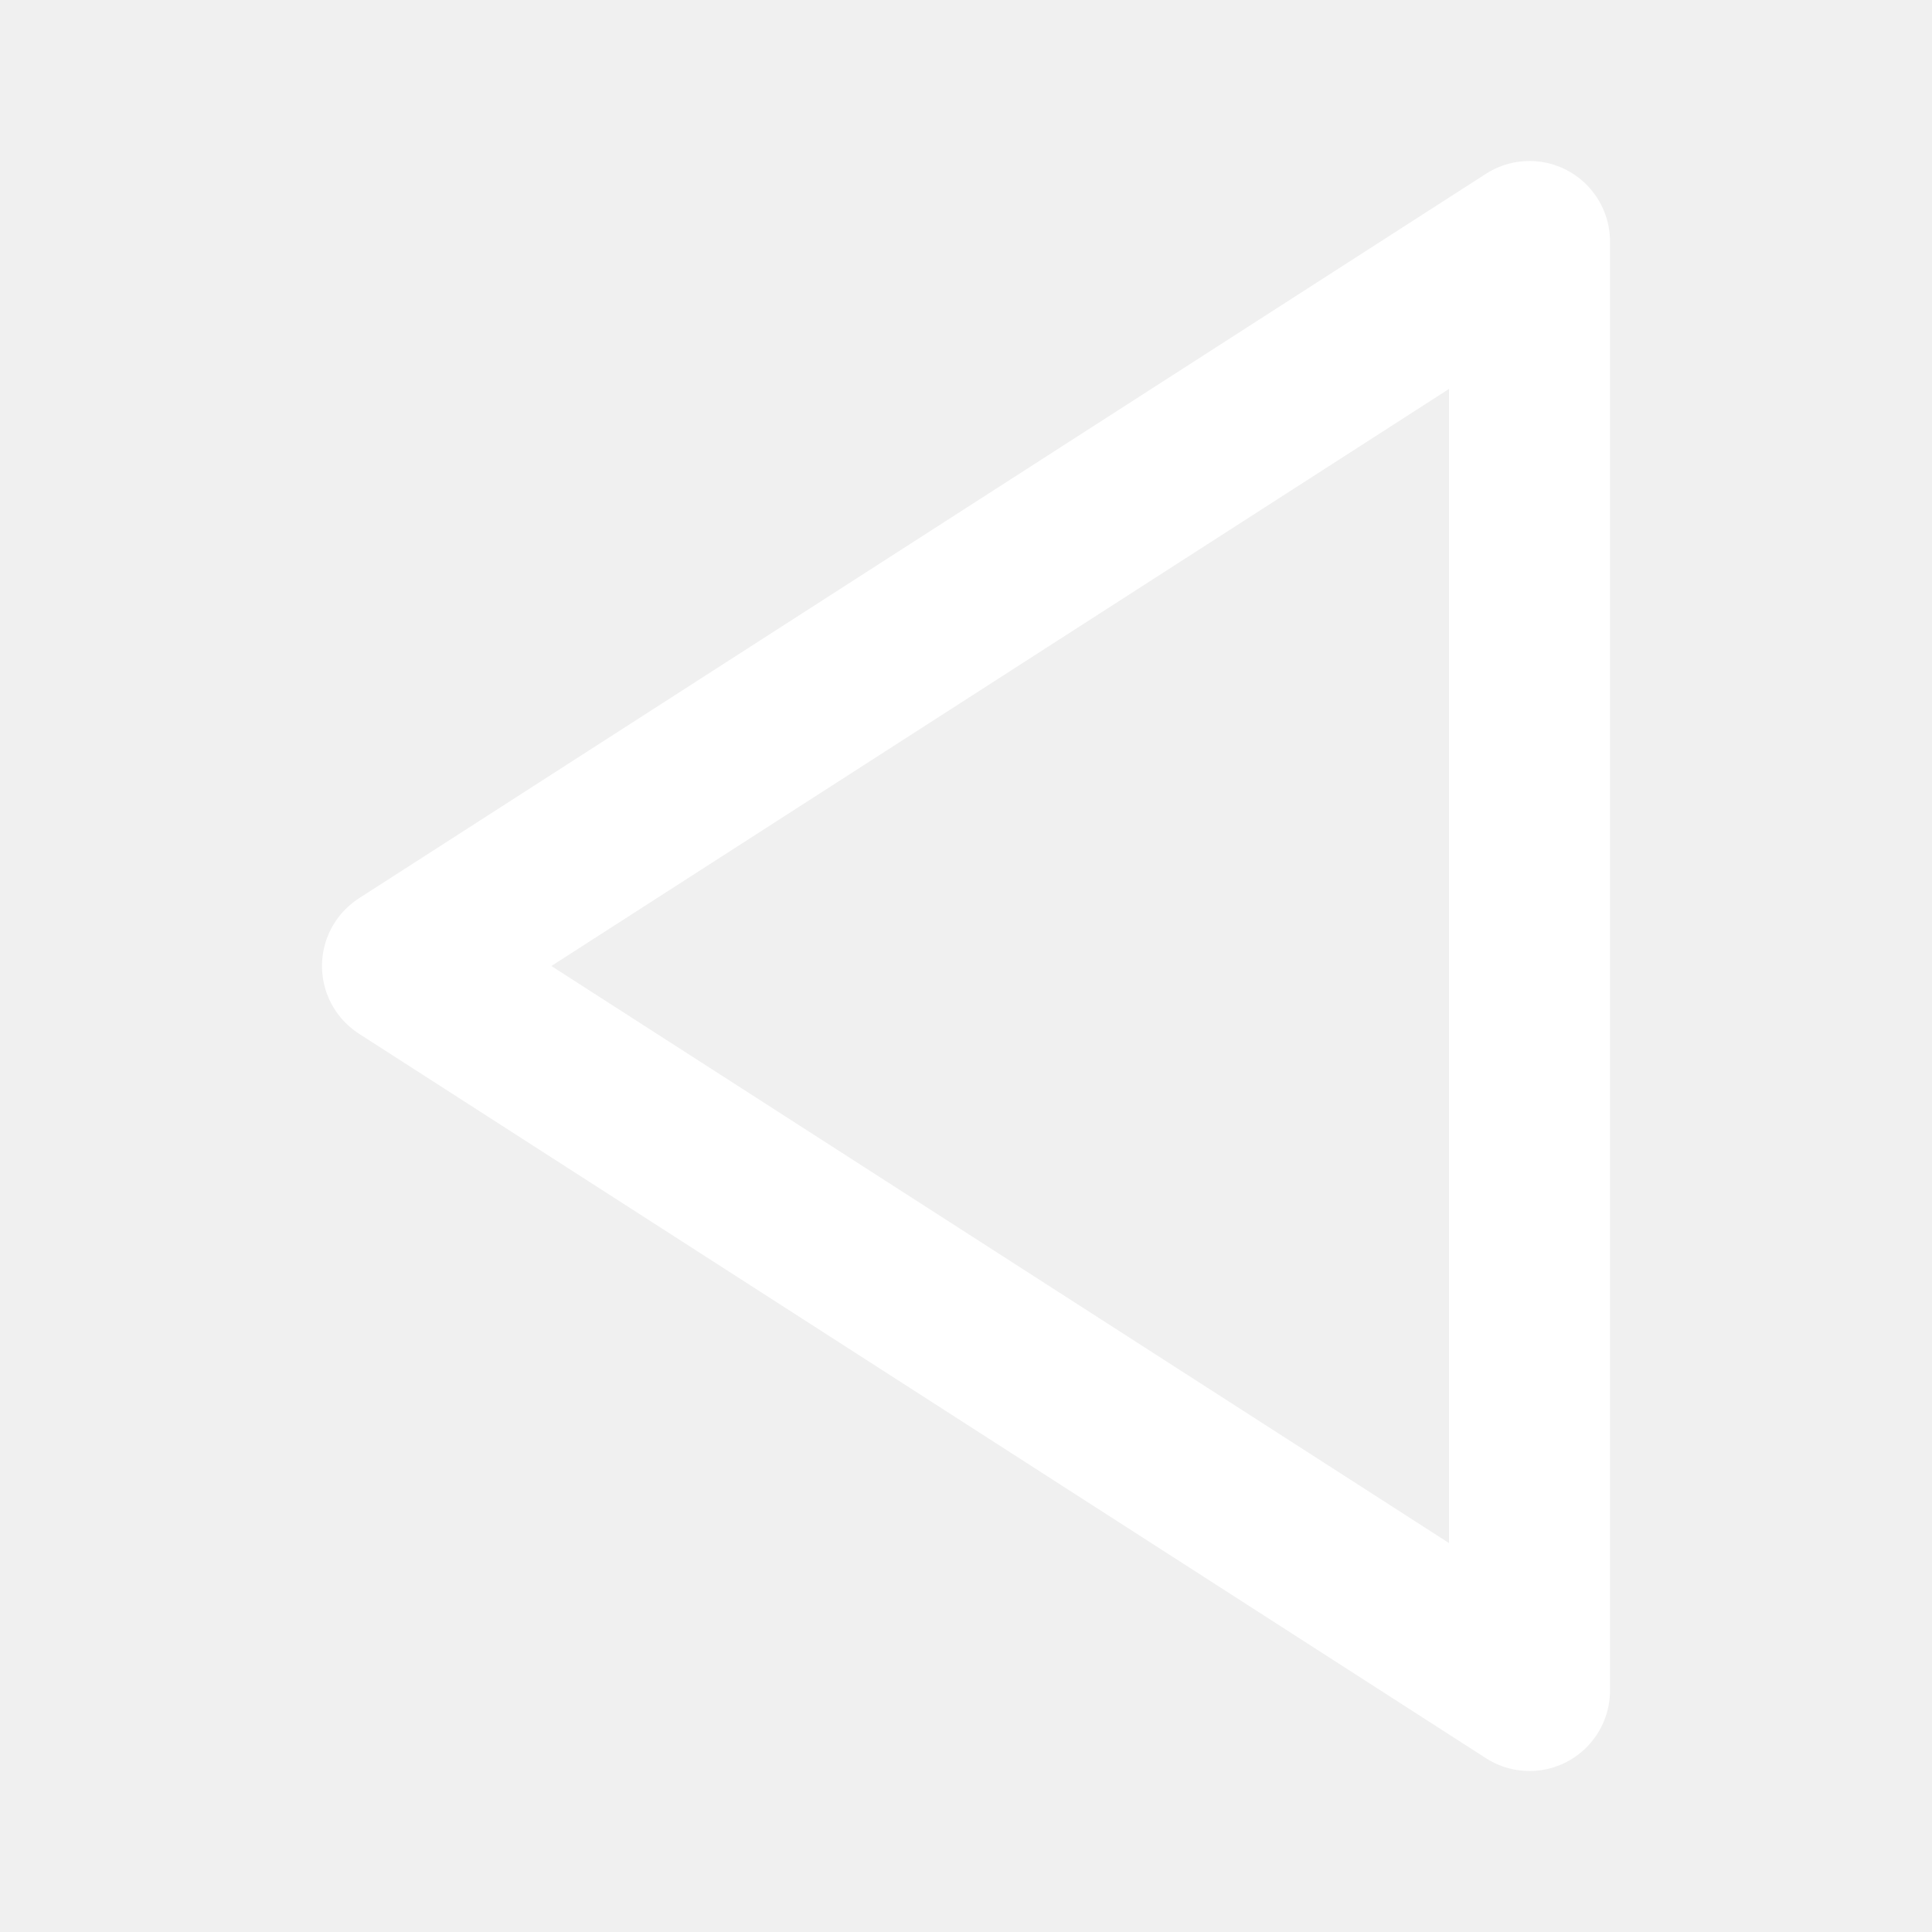
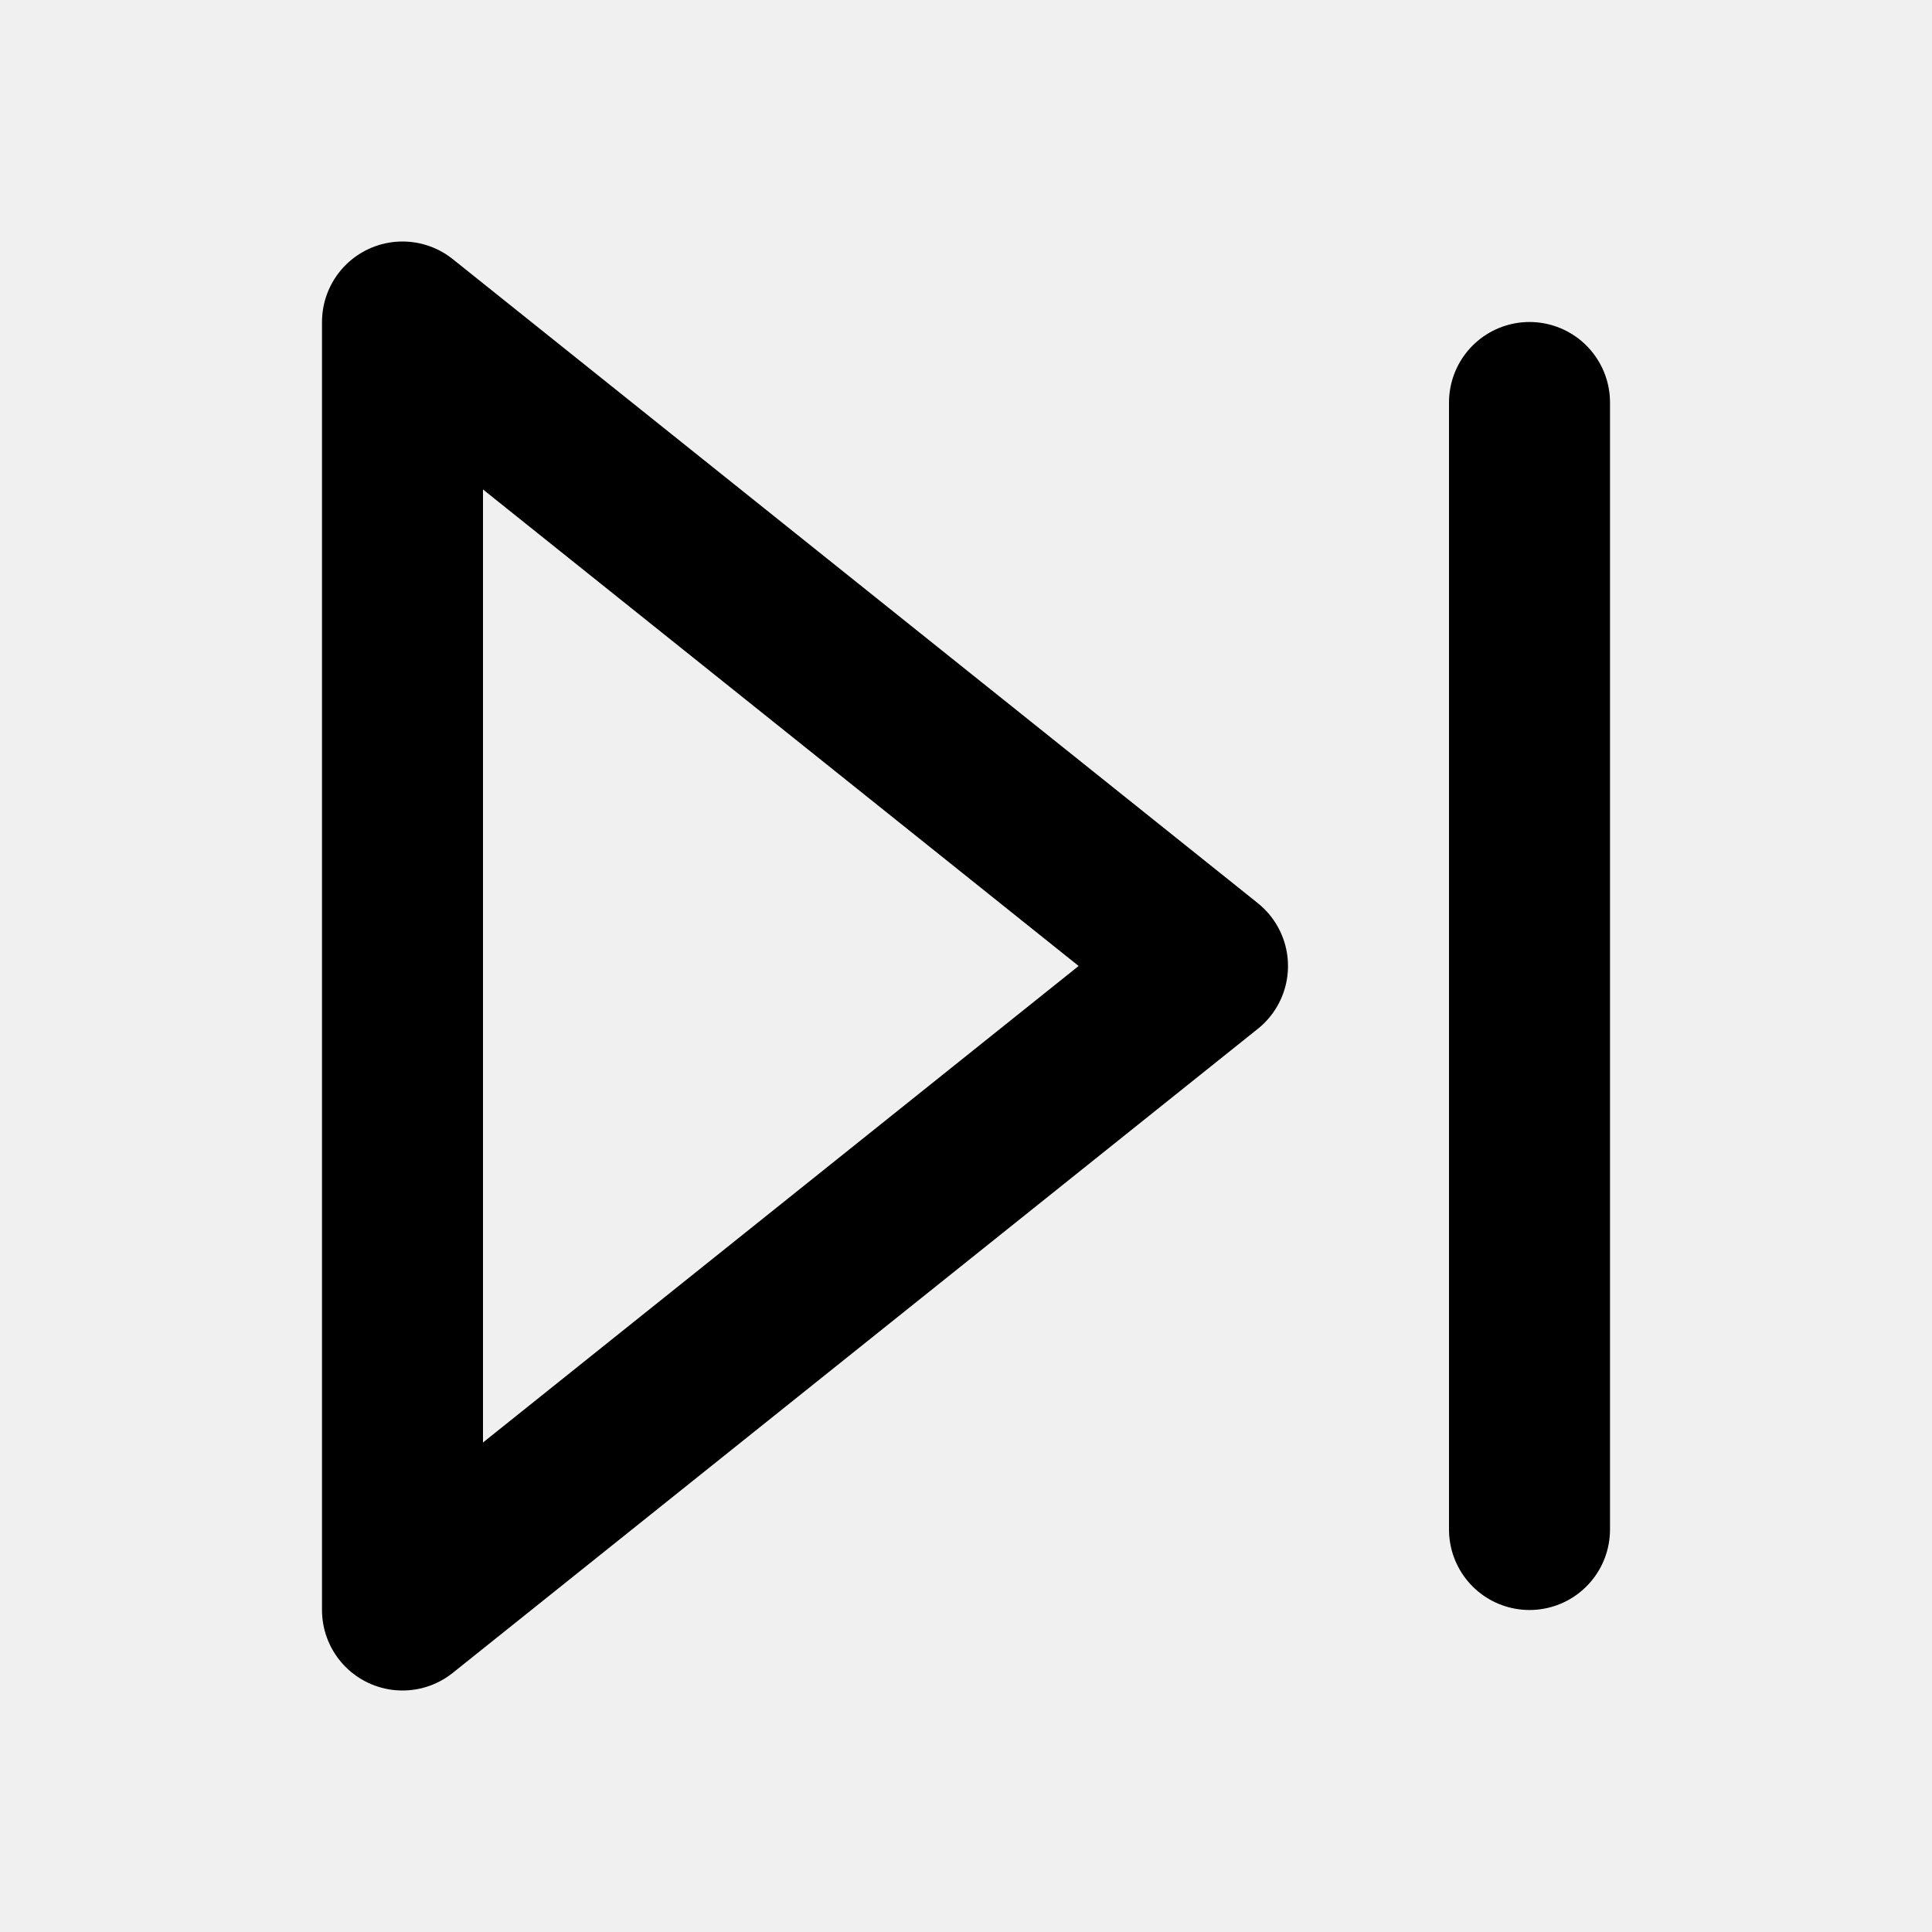
- <svg xmlns="http://www.w3.org/2000/svg" viewBox="0 0 24 24" width="24" height="24" fill="none" stroke="#ffffff" stroke-width="2" stroke-linecap="round" stroke-linejoin="round">
-   <polygon points="19 3 5 12 19 21" />
+ <svg xmlns="http://www.w3.org/2000/svg" viewBox="0 0 24 24" fill="none" stroke="currentColor" stroke-width="2" stroke-linecap="round" stroke-linejoin="round">
+   <polygon points="5 4 15 12 5 20 5 4" />
+   <line x1="19" x2="19" y1="5" y2="19" />
</svg>
